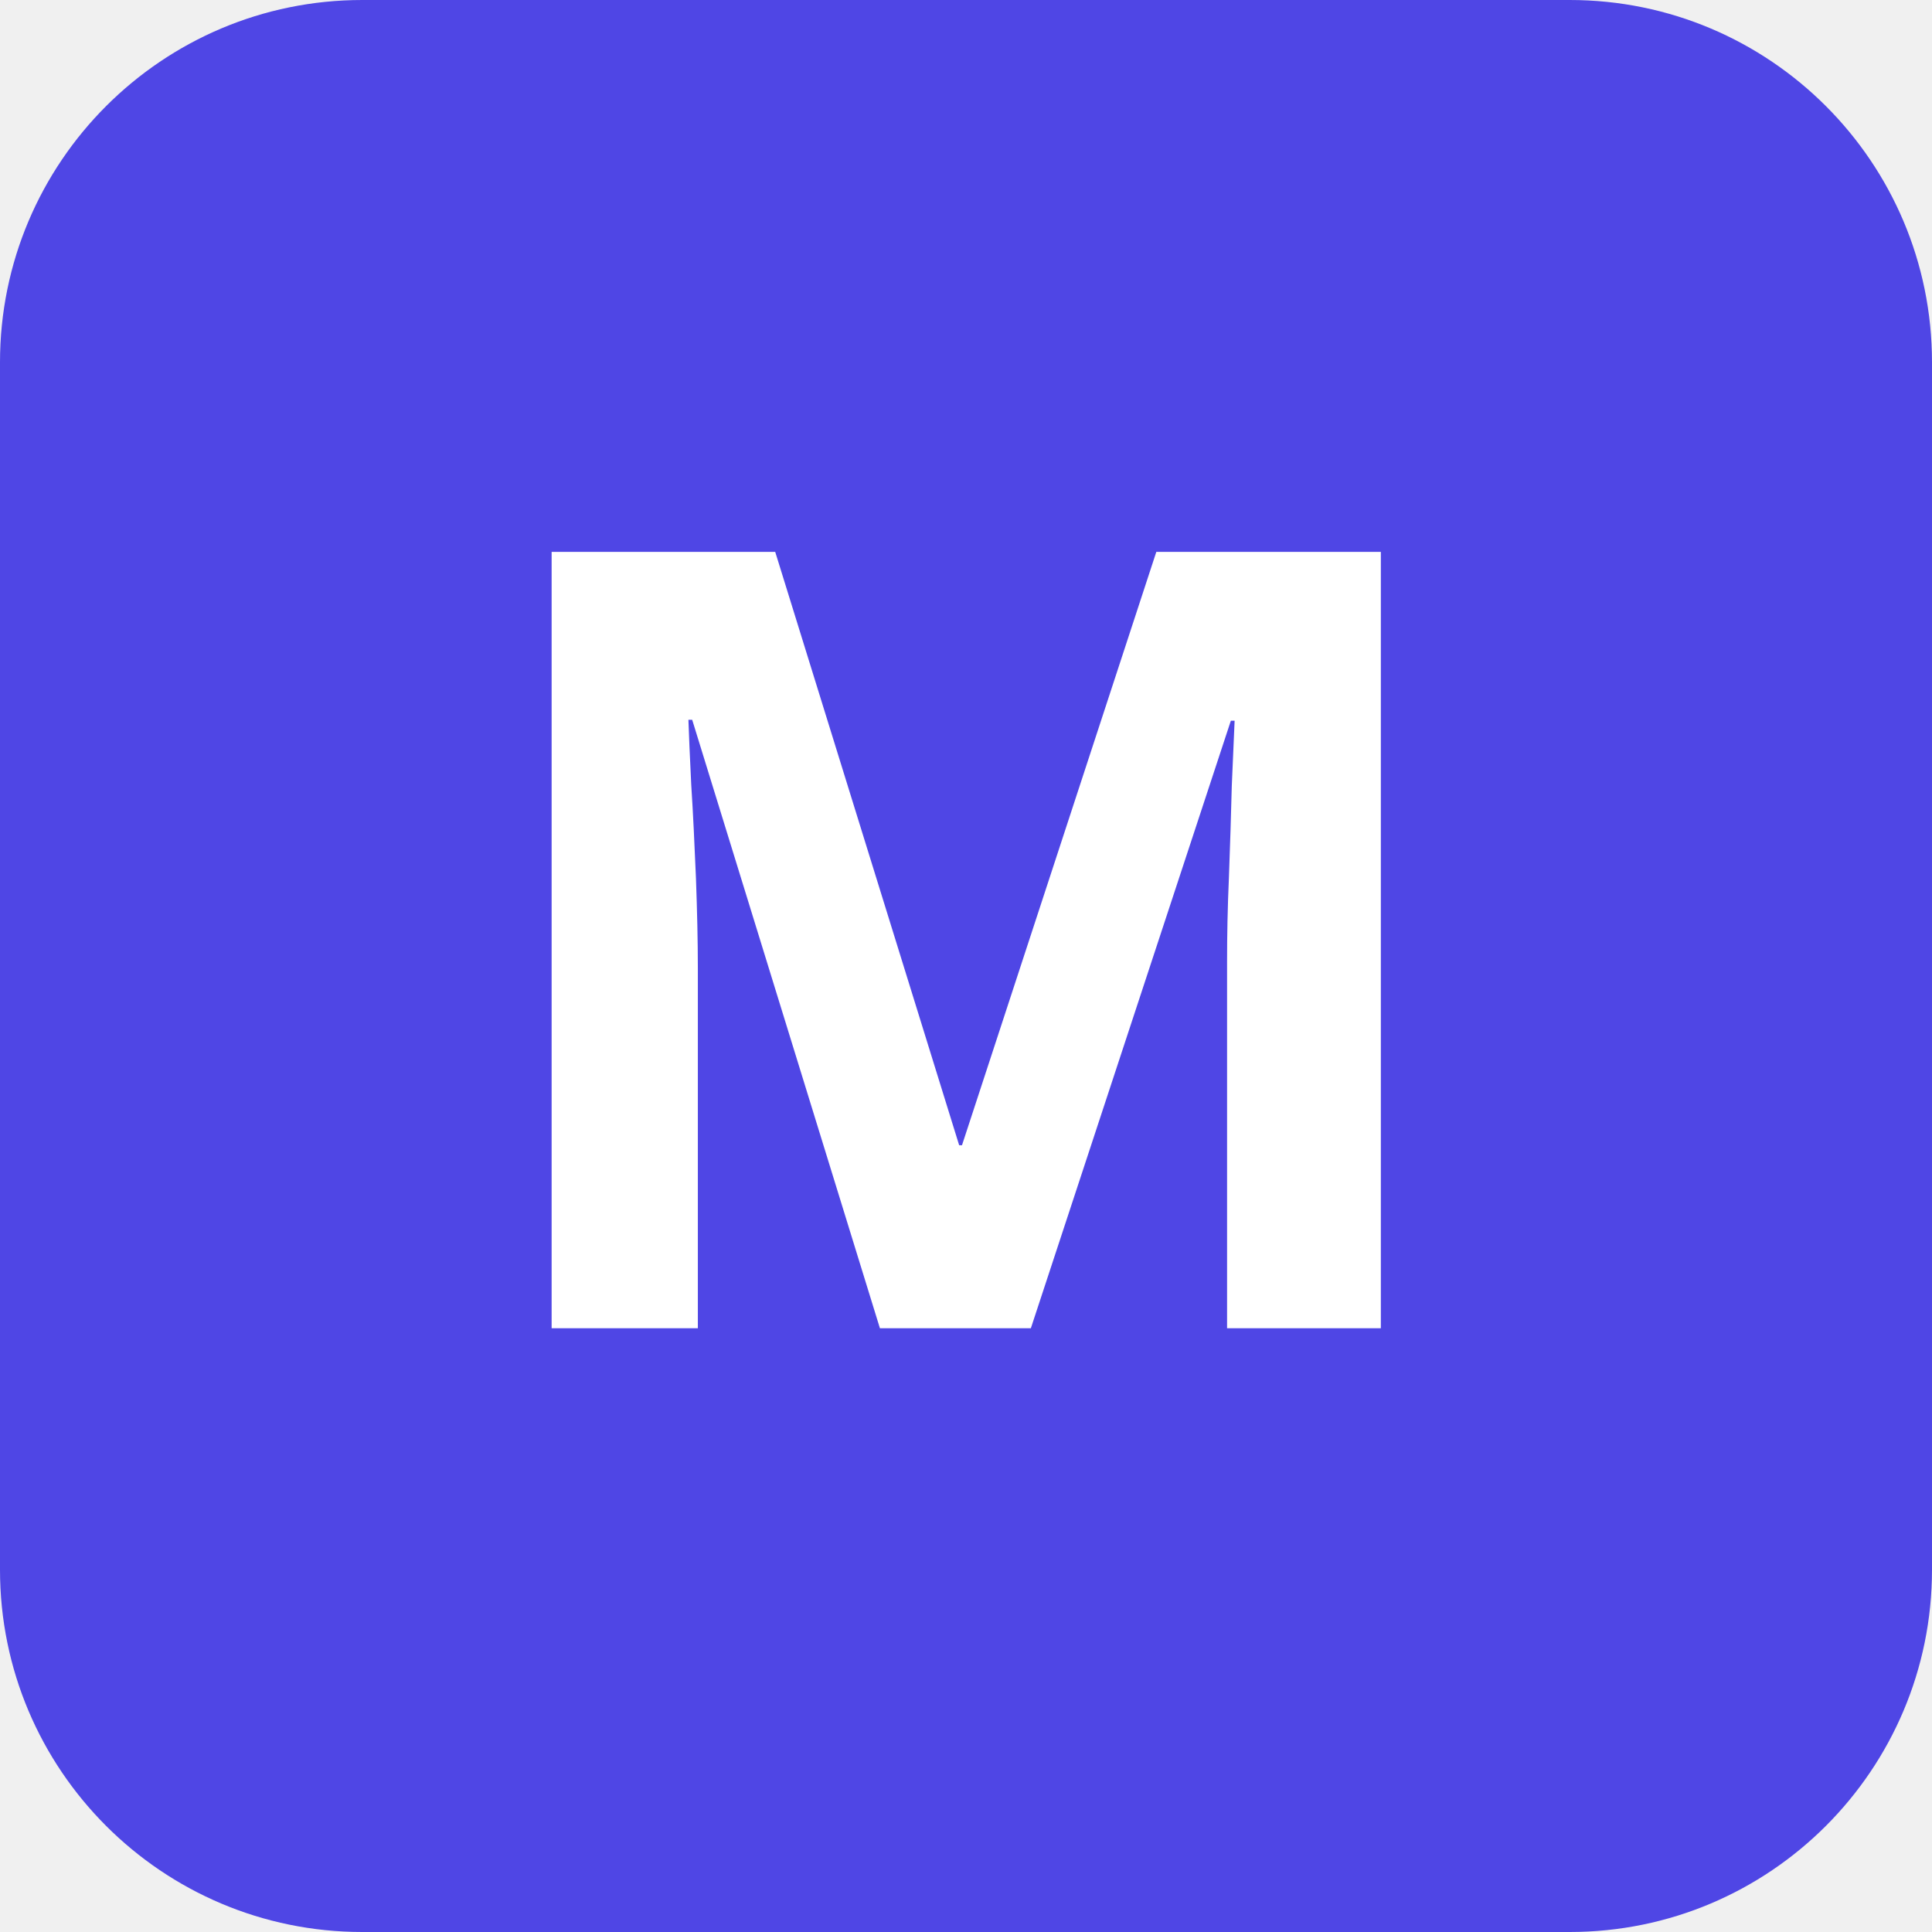
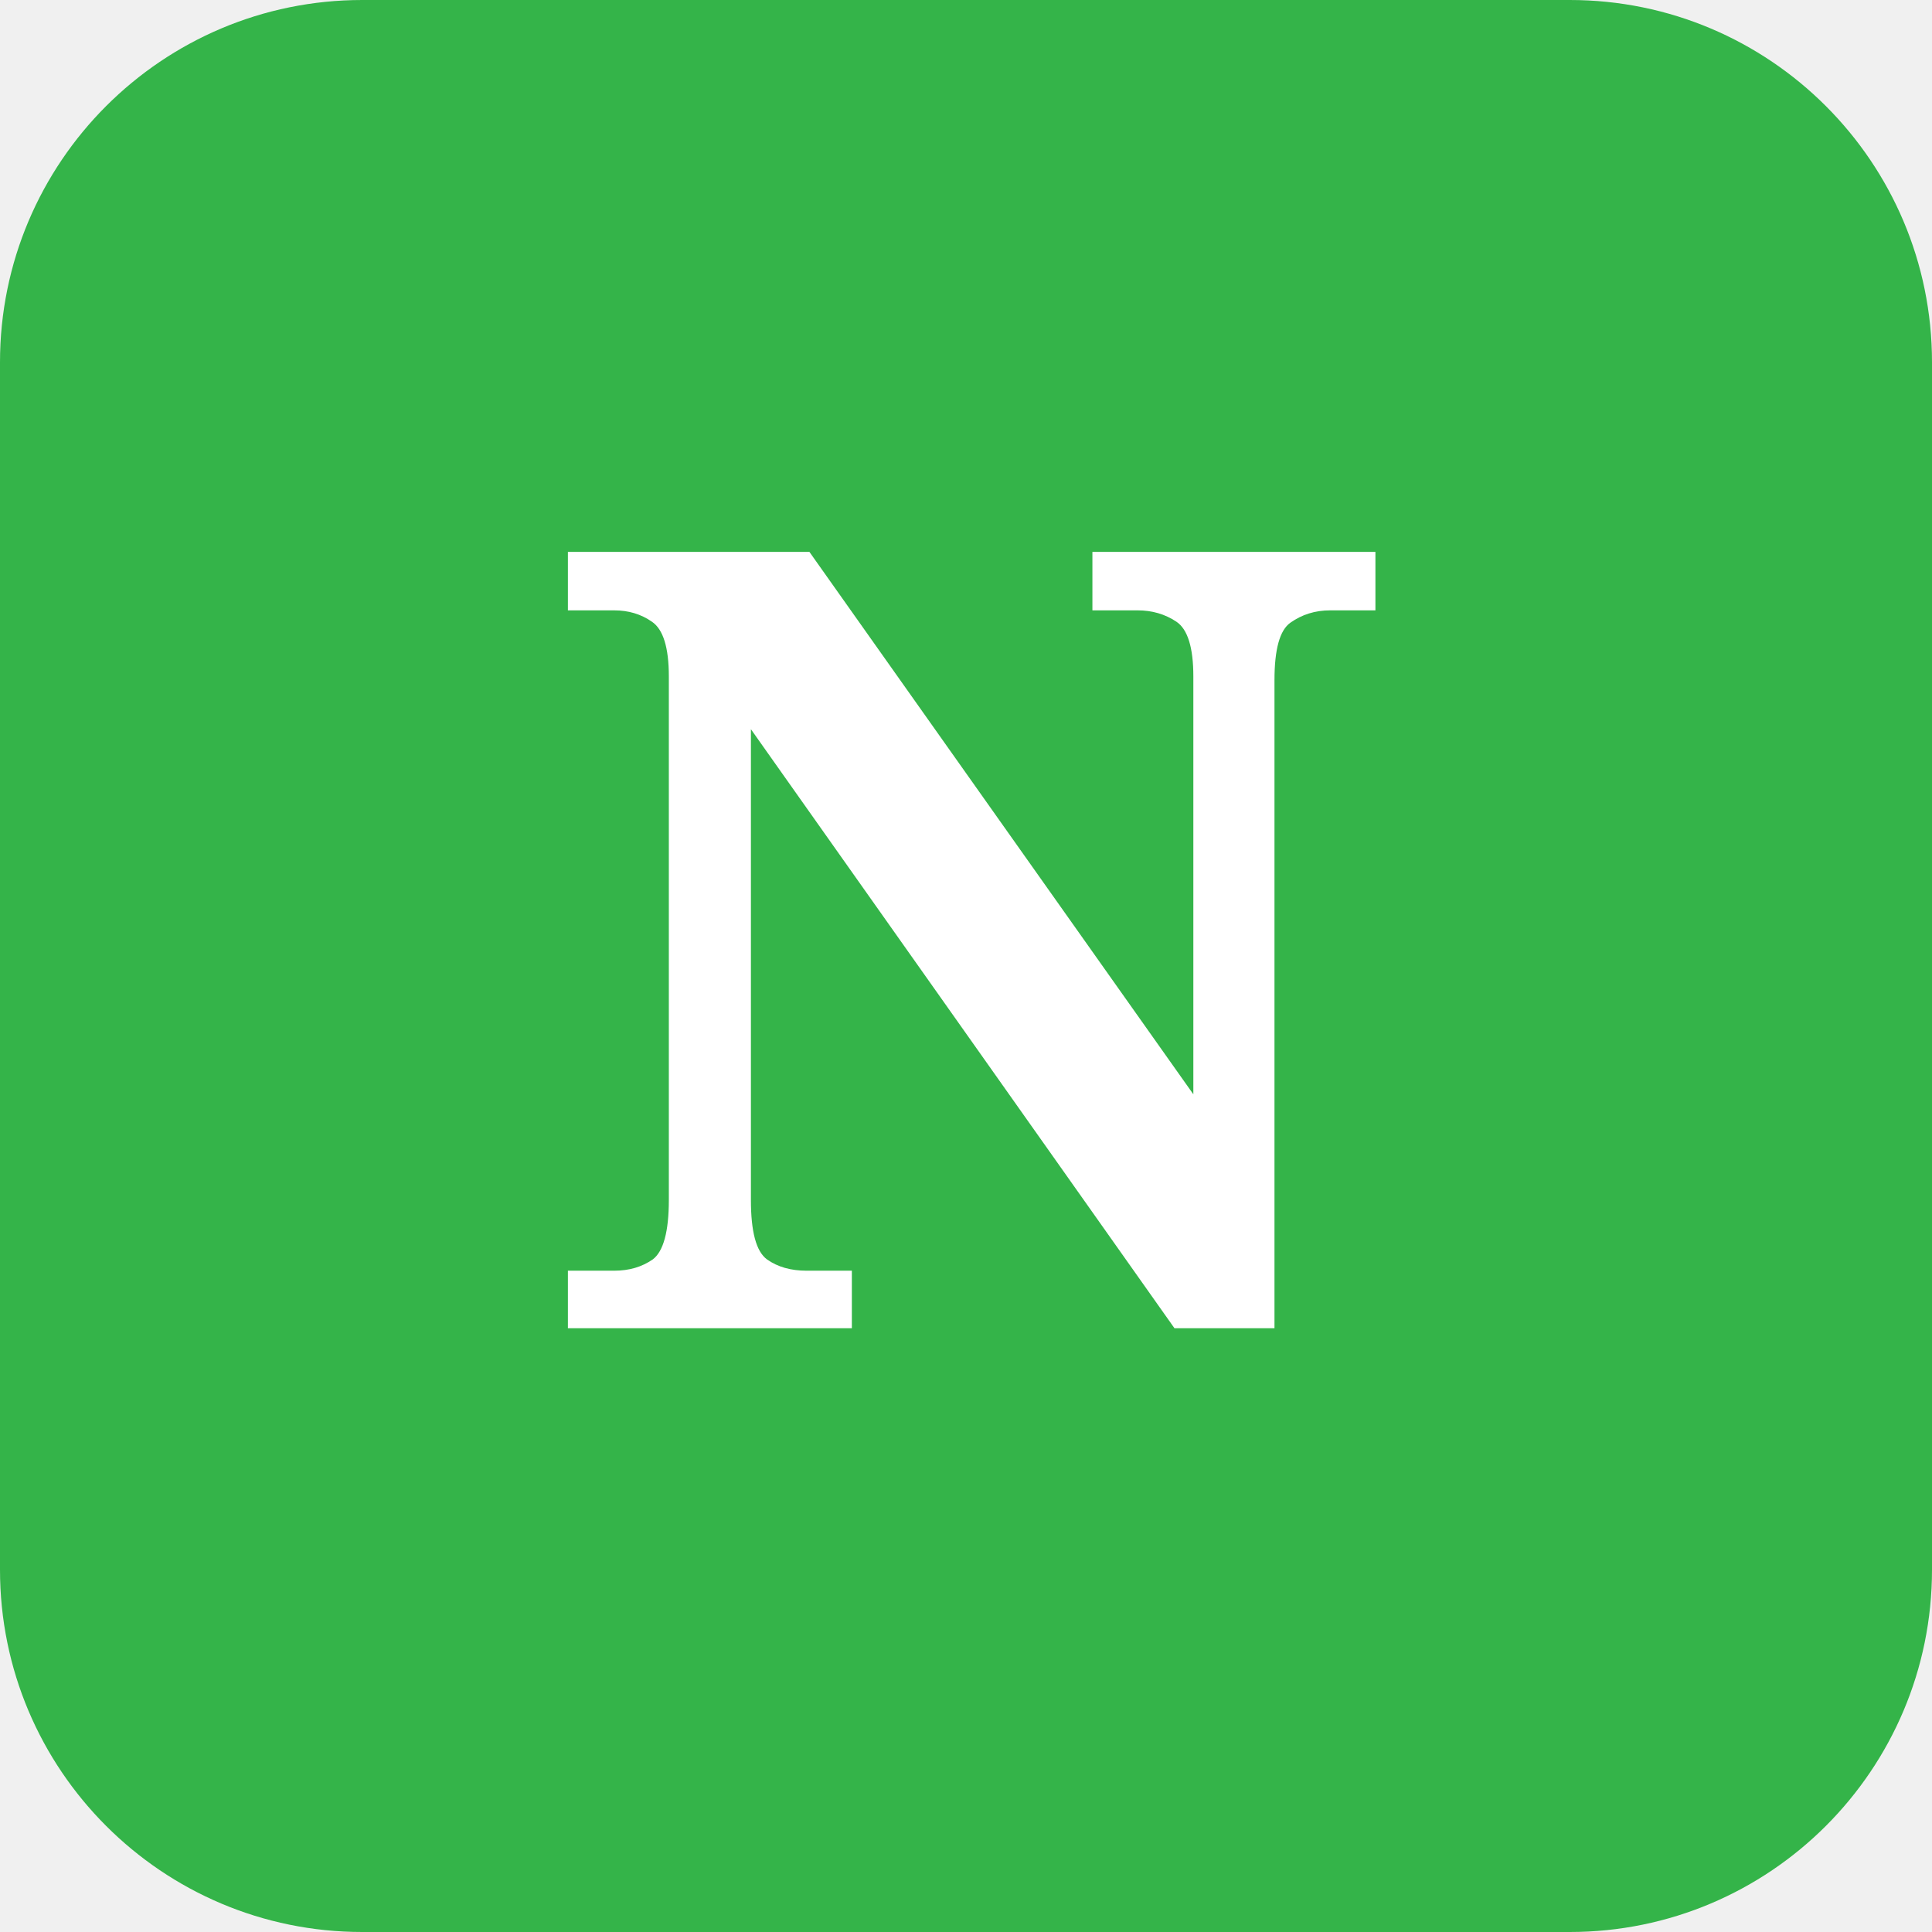
<svg xmlns="http://www.w3.org/2000/svg" viewBox="0 0 32 32">
-   <rect width="32" height="32" rx="6" fill="#4f46e5" />
-   <text x="16" y="22" font-family="system-ui,sans-serif" font-size="18" font-weight="700" fill="#fff" text-anchor="middle">M</text>
+   <rect width="32" height="32" rx="6" fill="#34b449" />
+   <text x="16" y="22" font-family="Georgia,serif" font-size="18" font-weight="700" fill="#fff" text-anchor="middle">N</text>
</svg>
